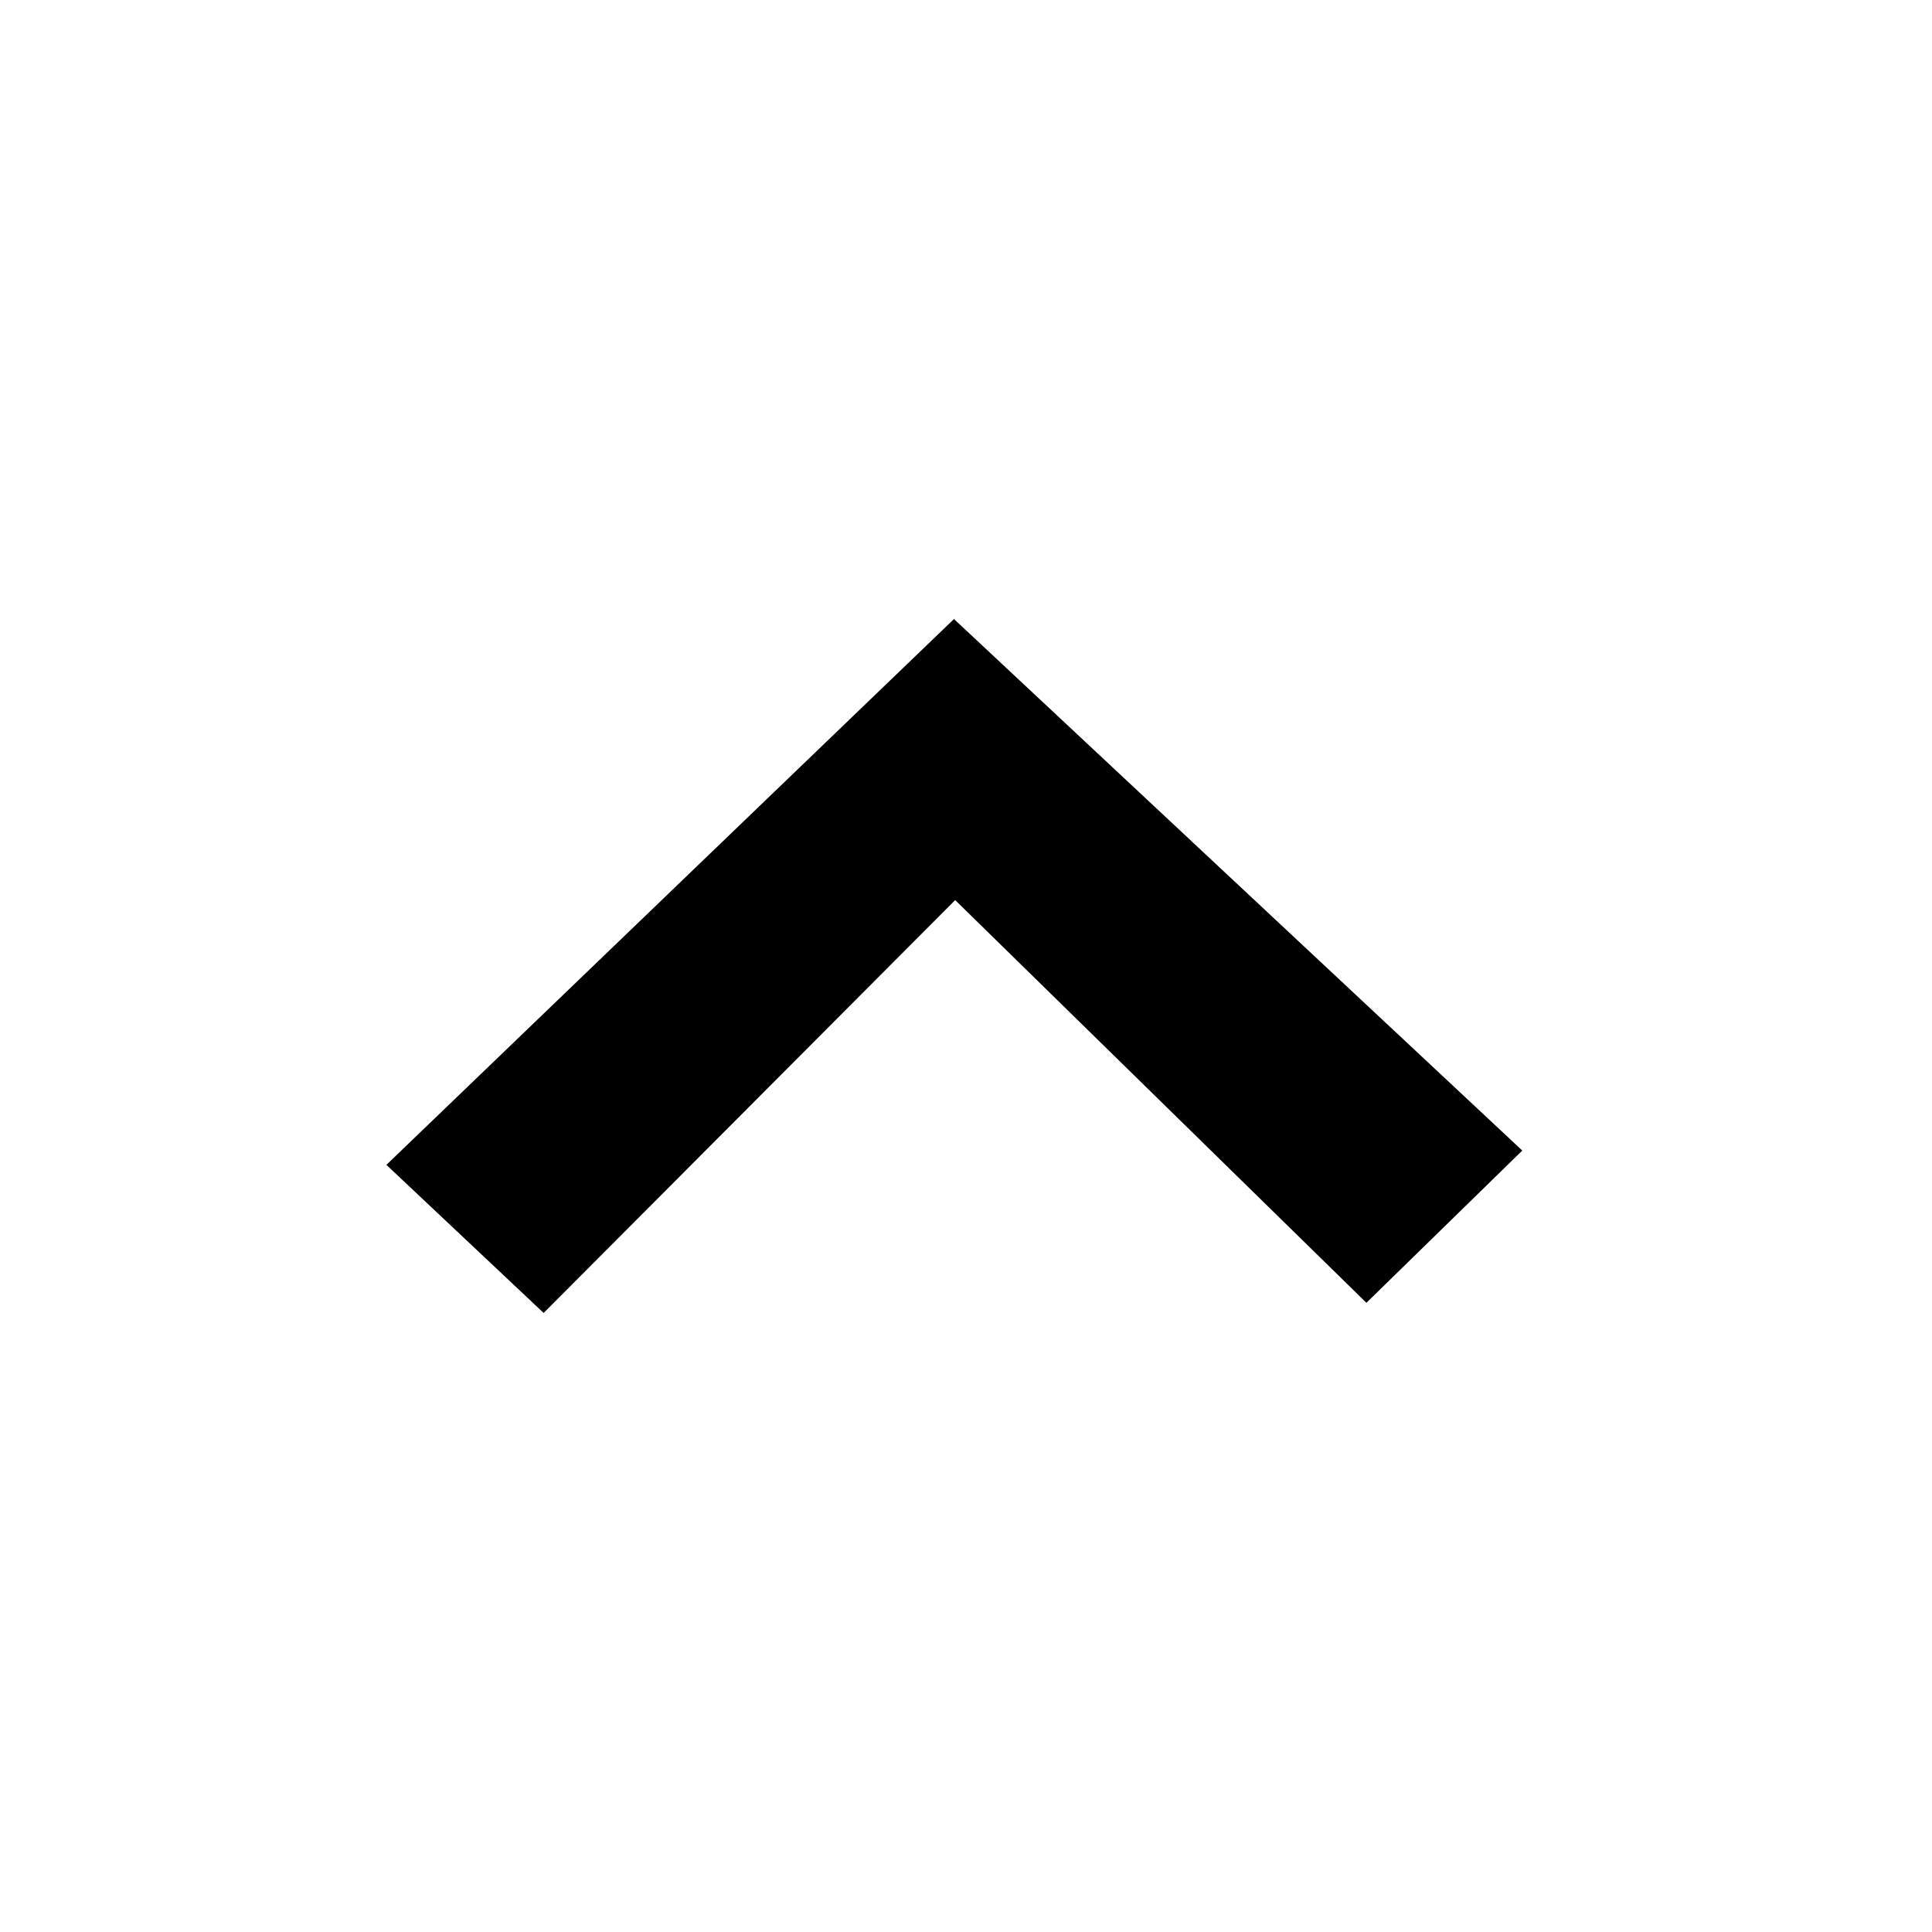
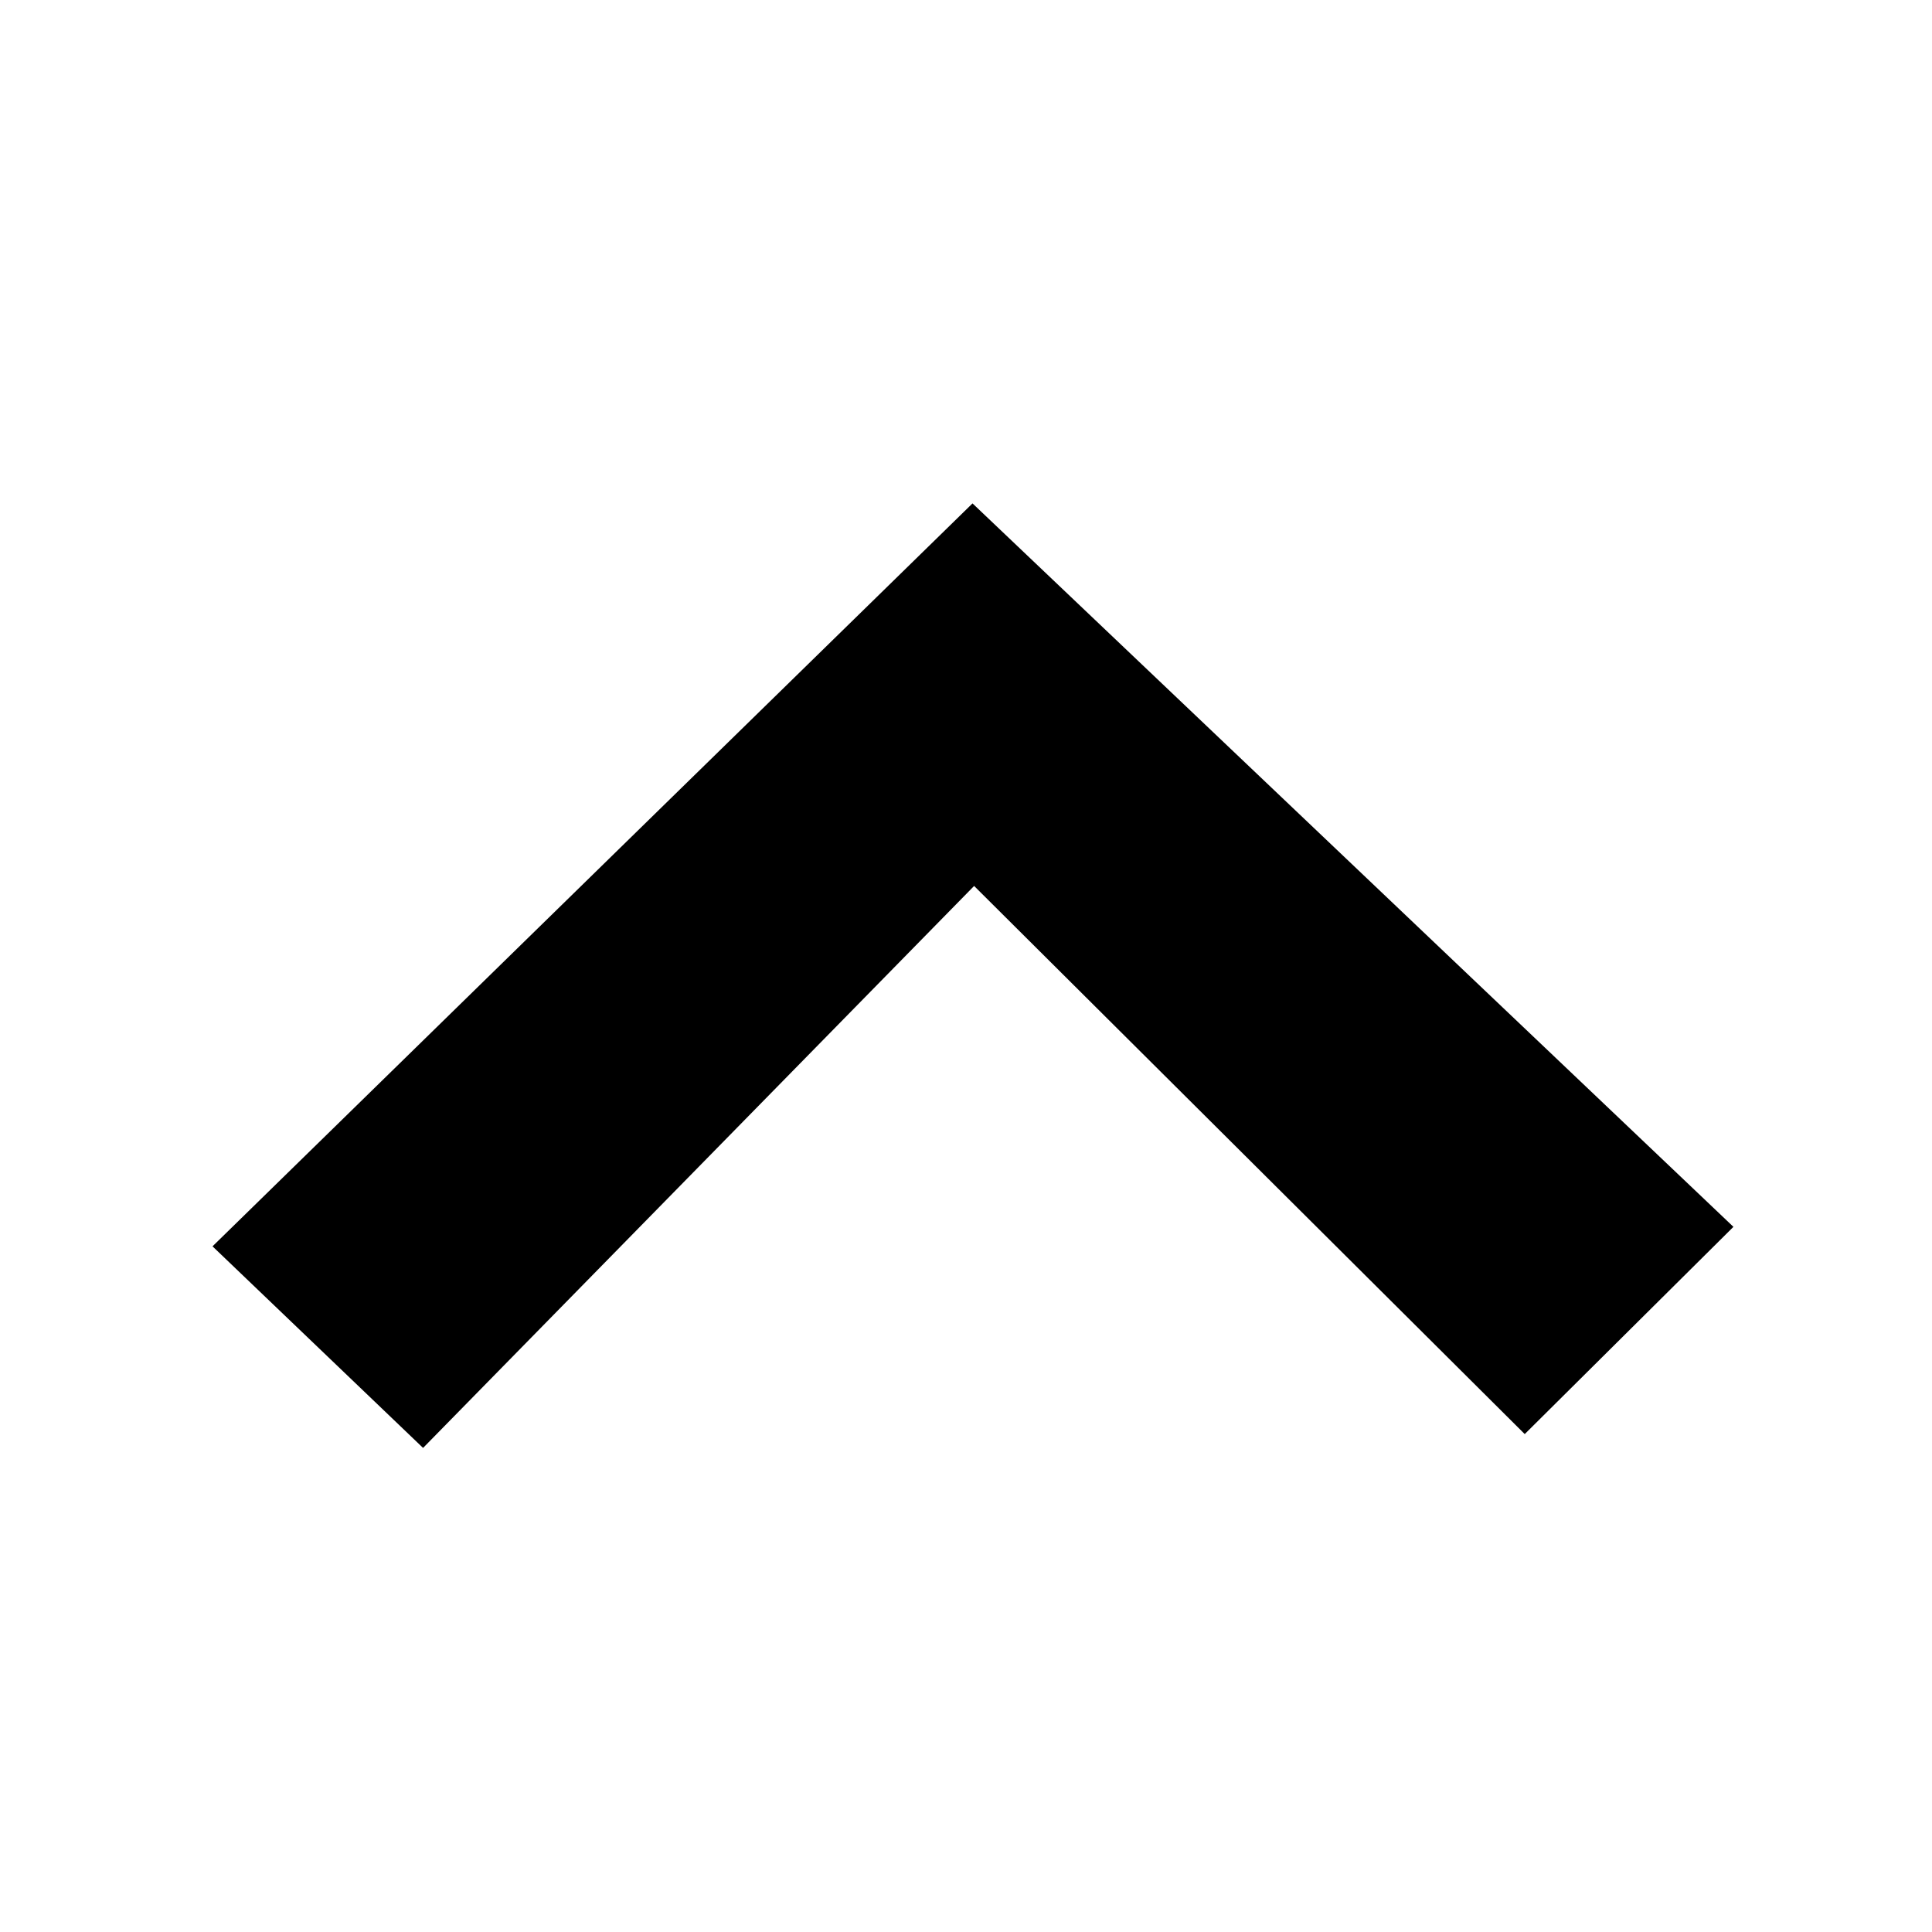
<svg xmlns="http://www.w3.org/2000/svg" width="100px" height="100px" viewBox="0 0 100 100" version="1.1">
  <defs />
-   <g id="Page-1" stroke="none" stroke-width="1" fill="none" fill-rule="evenodd">
+   <g id="Icons" stroke="none" stroke-width="1" fill="none" fill-rule="evenodd">
    <g id="arrow-top" fill="#000000">
-       <path d="M49.378,32.041 L78.793,59.552 L70.725,67.433 L49.44,46.589 L28.139,67.959 L20,60.293 L49.378,32.041 L49.378,32.041 Z" id="top" />
+       <g transform="translate(11, 26)" id="top">
+         <path d="M39.337,0.056 L78.722,37.501 L67.92,48.228 L39.42,19.857 L10.898,48.944 L0,38.51 L39.337,0.056 L39.337,0.056 Z" />
+       </g>
    </g>
  </g>
</svg>
